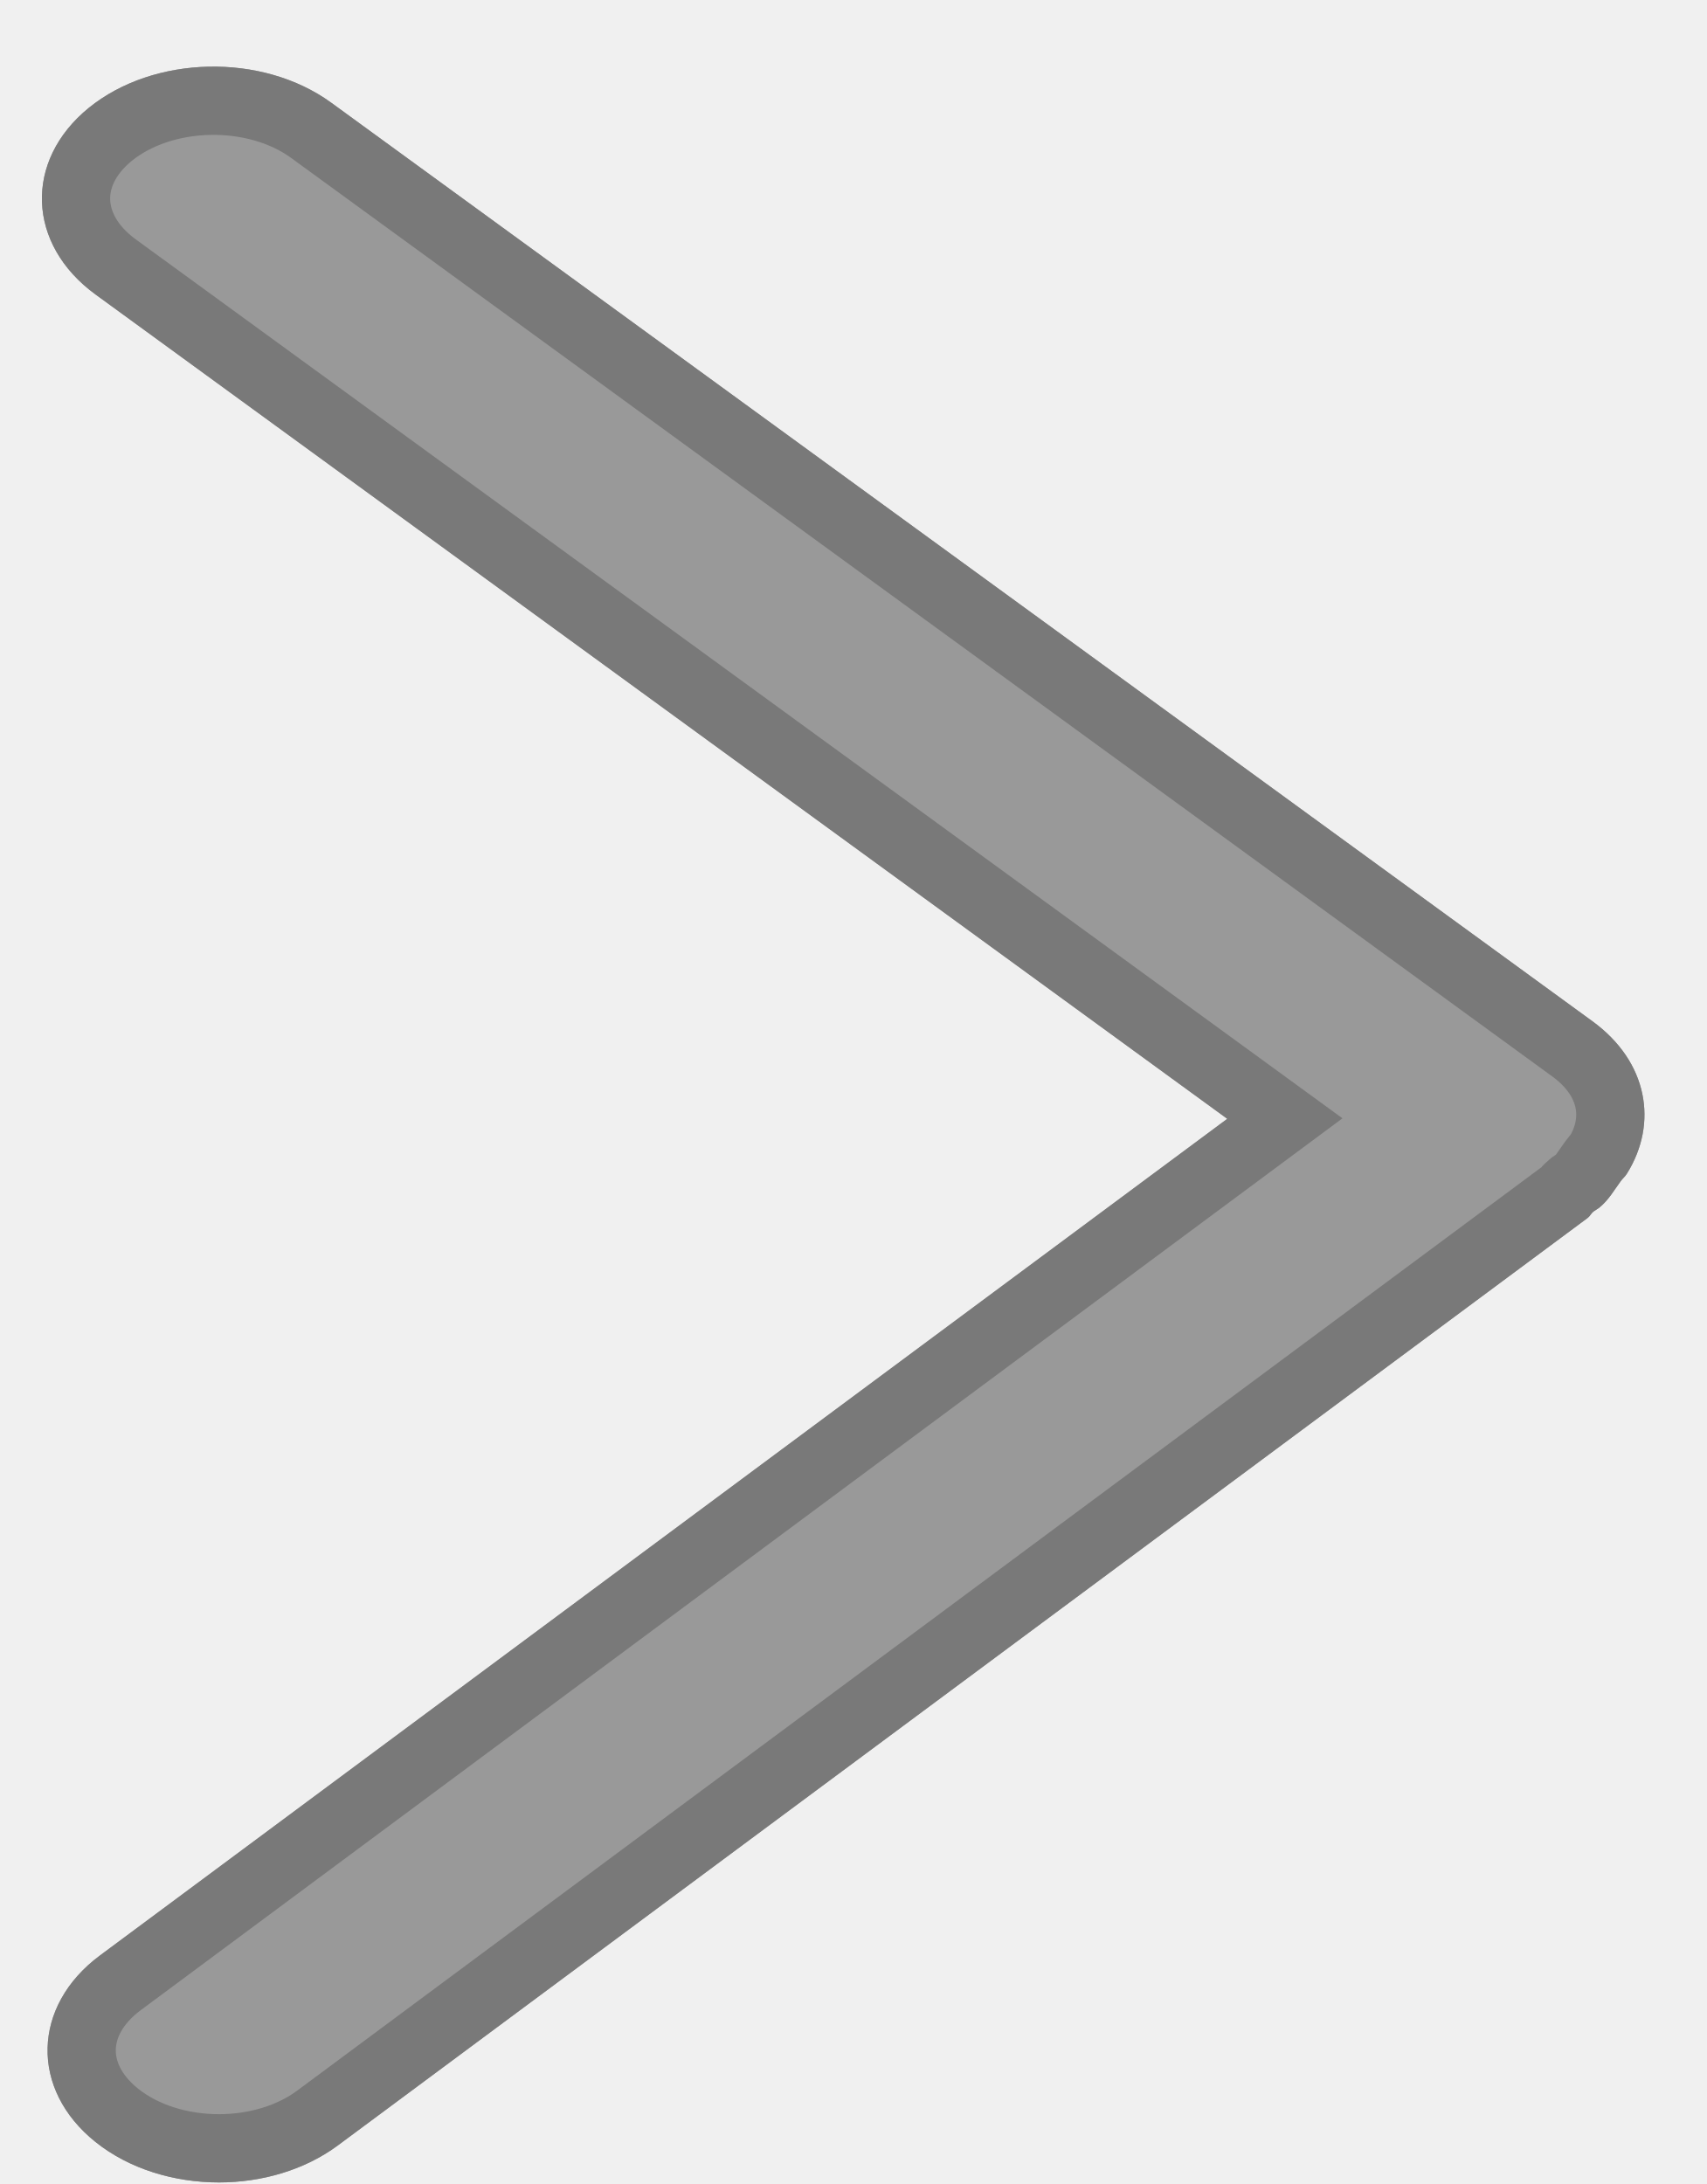
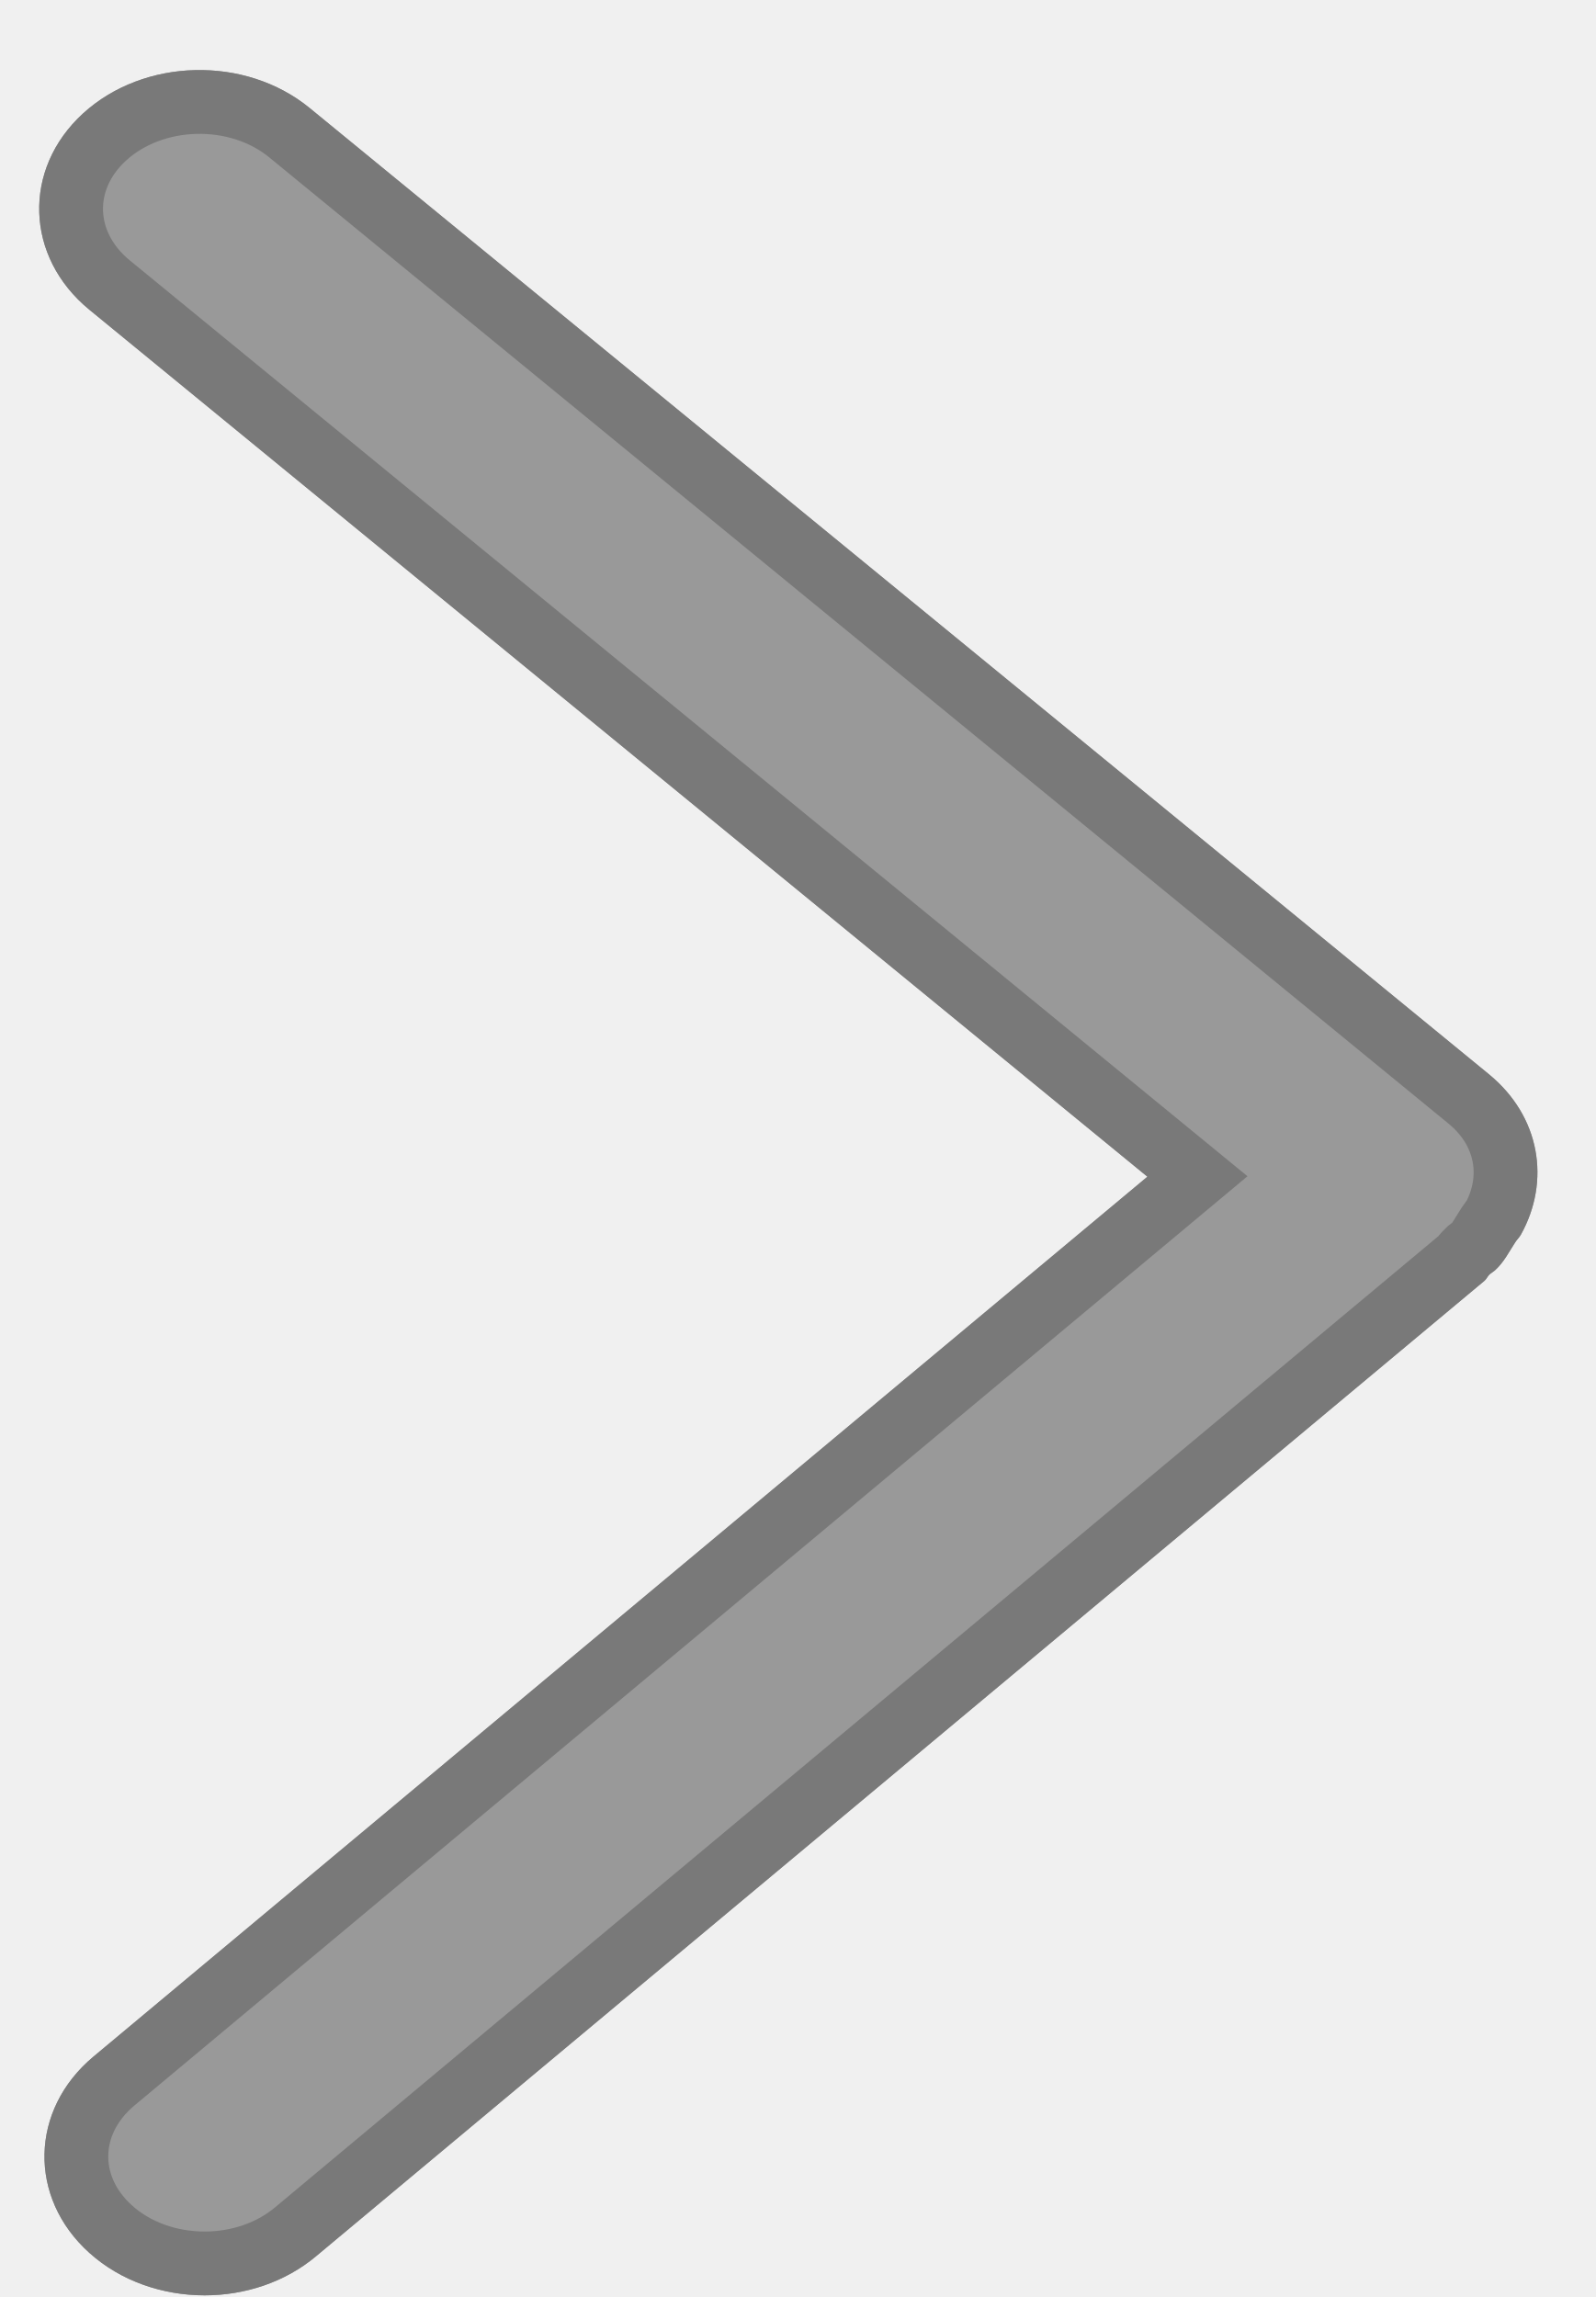
- <svg xmlns="http://www.w3.org/2000/svg" version="1.1" width="25px" height="32px">
+ <svg xmlns="http://www.w3.org/2000/svg" version="1.1" width="25px" height="36px">
  <defs>
    <mask fill="white" id="clip23">
-       <path d="M 23.429 17.698  C 23.571 17.583  23.647 17.442  23.744 17.311  C 23.771 17.271  23.814 17.237  23.838 17.196  C 24.298 16.459  24.147 15.556  23.332 14.963  L 4.852 1.504  C 3.844 0.771  2.255 0.806  1.301 1.58  C 0.348 2.356  0.392 3.58  1.4 4.315  L 17.982 16.393  L 12.085 20.769  L 1.465 28.651  C 0.467 29.392  0.437 30.615  1.4 31.385  C 1.892 31.779  2.55 31.977  3.208 31.977  C 3.835 31.977  4.463 31.796  4.95 31.435  L 23.263 17.845  C 23.299 17.817  23.312 17.78  23.347 17.752  C 23.374 17.732  23.402 17.718  23.429 17.698  Z " fill-rule="evenodd" />
+       <path d="M 23.429 19.91  C 23.571 19.781  23.647 19.623  23.744 19.475  C 23.771 19.43  23.814 19.392  23.838 19.346  C 24.298 18.516  24.147 17.501  23.332 16.834  L 4.852 1.692  C 3.844 0.867  2.255 0.906  1.301 1.778  C 0.348 2.651  0.392 4.027  1.4 4.854  L 17.982 18.442  L 12.085 23.365  L 1.465 32.232  C 0.467 33.066  0.437 34.442  1.4 35.308  C 1.892 35.752  2.55 35.974  3.208 35.974  C 3.835 35.974  4.463 35.771  4.95 35.364  L 23.263 20.075  C 23.299 20.045  23.312 20.003  23.347 19.971  C 23.374 19.949  23.402 19.933  23.429 19.91  Z " fill-rule="evenodd" />
    </mask>
  </defs>
-   <g transform="matrix(1 0 0 1 -888 -899 )">
-     <path d="M 23.429 17.698  C 23.571 17.583  23.647 17.442  23.744 17.311  C 23.771 17.271  23.814 17.237  23.838 17.196  C 24.298 16.459  24.147 15.556  23.332 14.963  L 4.852 1.504  C 3.844 0.771  2.255 0.806  1.301 1.58  C 0.348 2.356  0.392 3.58  1.4 4.315  L 17.982 16.393  L 12.085 20.769  L 1.465 28.651  C 0.467 29.392  0.437 30.615  1.4 31.385  C 1.892 31.779  2.55 31.977  3.208 31.977  C 3.835 31.977  4.463 31.796  4.95 31.435  L 23.263 17.845  C 23.299 17.817  23.312 17.78  23.347 17.752  C 23.374 17.732  23.402 17.718  23.429 17.698  Z " fill-rule="nonzero" fill="#999999" stroke="none" transform="matrix(1 0 0 1 888 899 )" />
-     <path d="M 23.429 17.698  C 23.571 17.583  23.647 17.442  23.744 17.311  C 23.771 17.271  23.814 17.237  23.838 17.196  C 24.298 16.459  24.147 15.556  23.332 14.963  L 4.852 1.504  C 3.844 0.771  2.255 0.806  1.301 1.58  C 0.348 2.356  0.392 3.58  1.4 4.315  L 17.982 16.393  L 12.085 20.769  L 1.465 28.651  C 0.467 29.392  0.437 30.615  1.4 31.385  C 1.892 31.779  2.55 31.977  3.208 31.977  C 3.835 31.977  4.463 31.796  4.95 31.435  L 23.263 17.845  C 23.299 17.817  23.312 17.78  23.347 17.752  C 23.374 17.732  23.402 17.718  23.429 17.698  Z " stroke-width="2" stroke="#797979" fill="none" transform="matrix(1 0 0 1 888 899 )" mask="url(#clip23)" />
+   <g transform="matrix(1 0 0 1 -878 -493 )">
+     <path d="M 23.429 19.91  C 23.571 19.781  23.647 19.623  23.744 19.475  C 23.771 19.43  23.814 19.392  23.838 19.346  C 24.298 18.516  24.147 17.501  23.332 16.834  L 4.852 1.692  C 3.844 0.867  2.255 0.906  1.301 1.778  C 0.348 2.651  0.392 4.027  1.4 4.854  L 17.982 18.442  L 12.085 23.365  L 1.465 32.232  C 0.467 33.066  0.437 34.442  1.4 35.308  C 1.892 35.752  2.55 35.974  3.208 35.974  C 3.835 35.974  4.463 35.771  4.95 35.364  L 23.263 20.075  C 23.299 20.045  23.312 20.003  23.347 19.971  C 23.374 19.949  23.402 19.933  23.429 19.91  Z " fill-rule="nonzero" fill="#999999" stroke="none" transform="matrix(1 0 0 1 878 493 )" />
+     <path d="M 23.429 19.91  C 23.571 19.781  23.647 19.623  23.744 19.475  C 23.771 19.43  23.814 19.392  23.838 19.346  C 24.298 18.516  24.147 17.501  23.332 16.834  L 4.852 1.692  C 3.844 0.867  2.255 0.906  1.301 1.778  C 0.348 2.651  0.392 4.027  1.4 4.854  L 17.982 18.442  L 12.085 23.365  L 1.465 32.232  C 0.467 33.066  0.437 34.442  1.4 35.308  C 1.892 35.752  2.55 35.974  3.208 35.974  C 3.835 35.974  4.463 35.771  4.95 35.364  L 23.263 20.075  C 23.299 20.045  23.312 20.003  23.347 19.971  C 23.374 19.949  23.402 19.933  23.429 19.91  Z " stroke-width="2" stroke="#797979" fill="none" transform="matrix(1 0 0 1 878 493 )" mask="url(#clip23)" />
  </g>
</svg>
